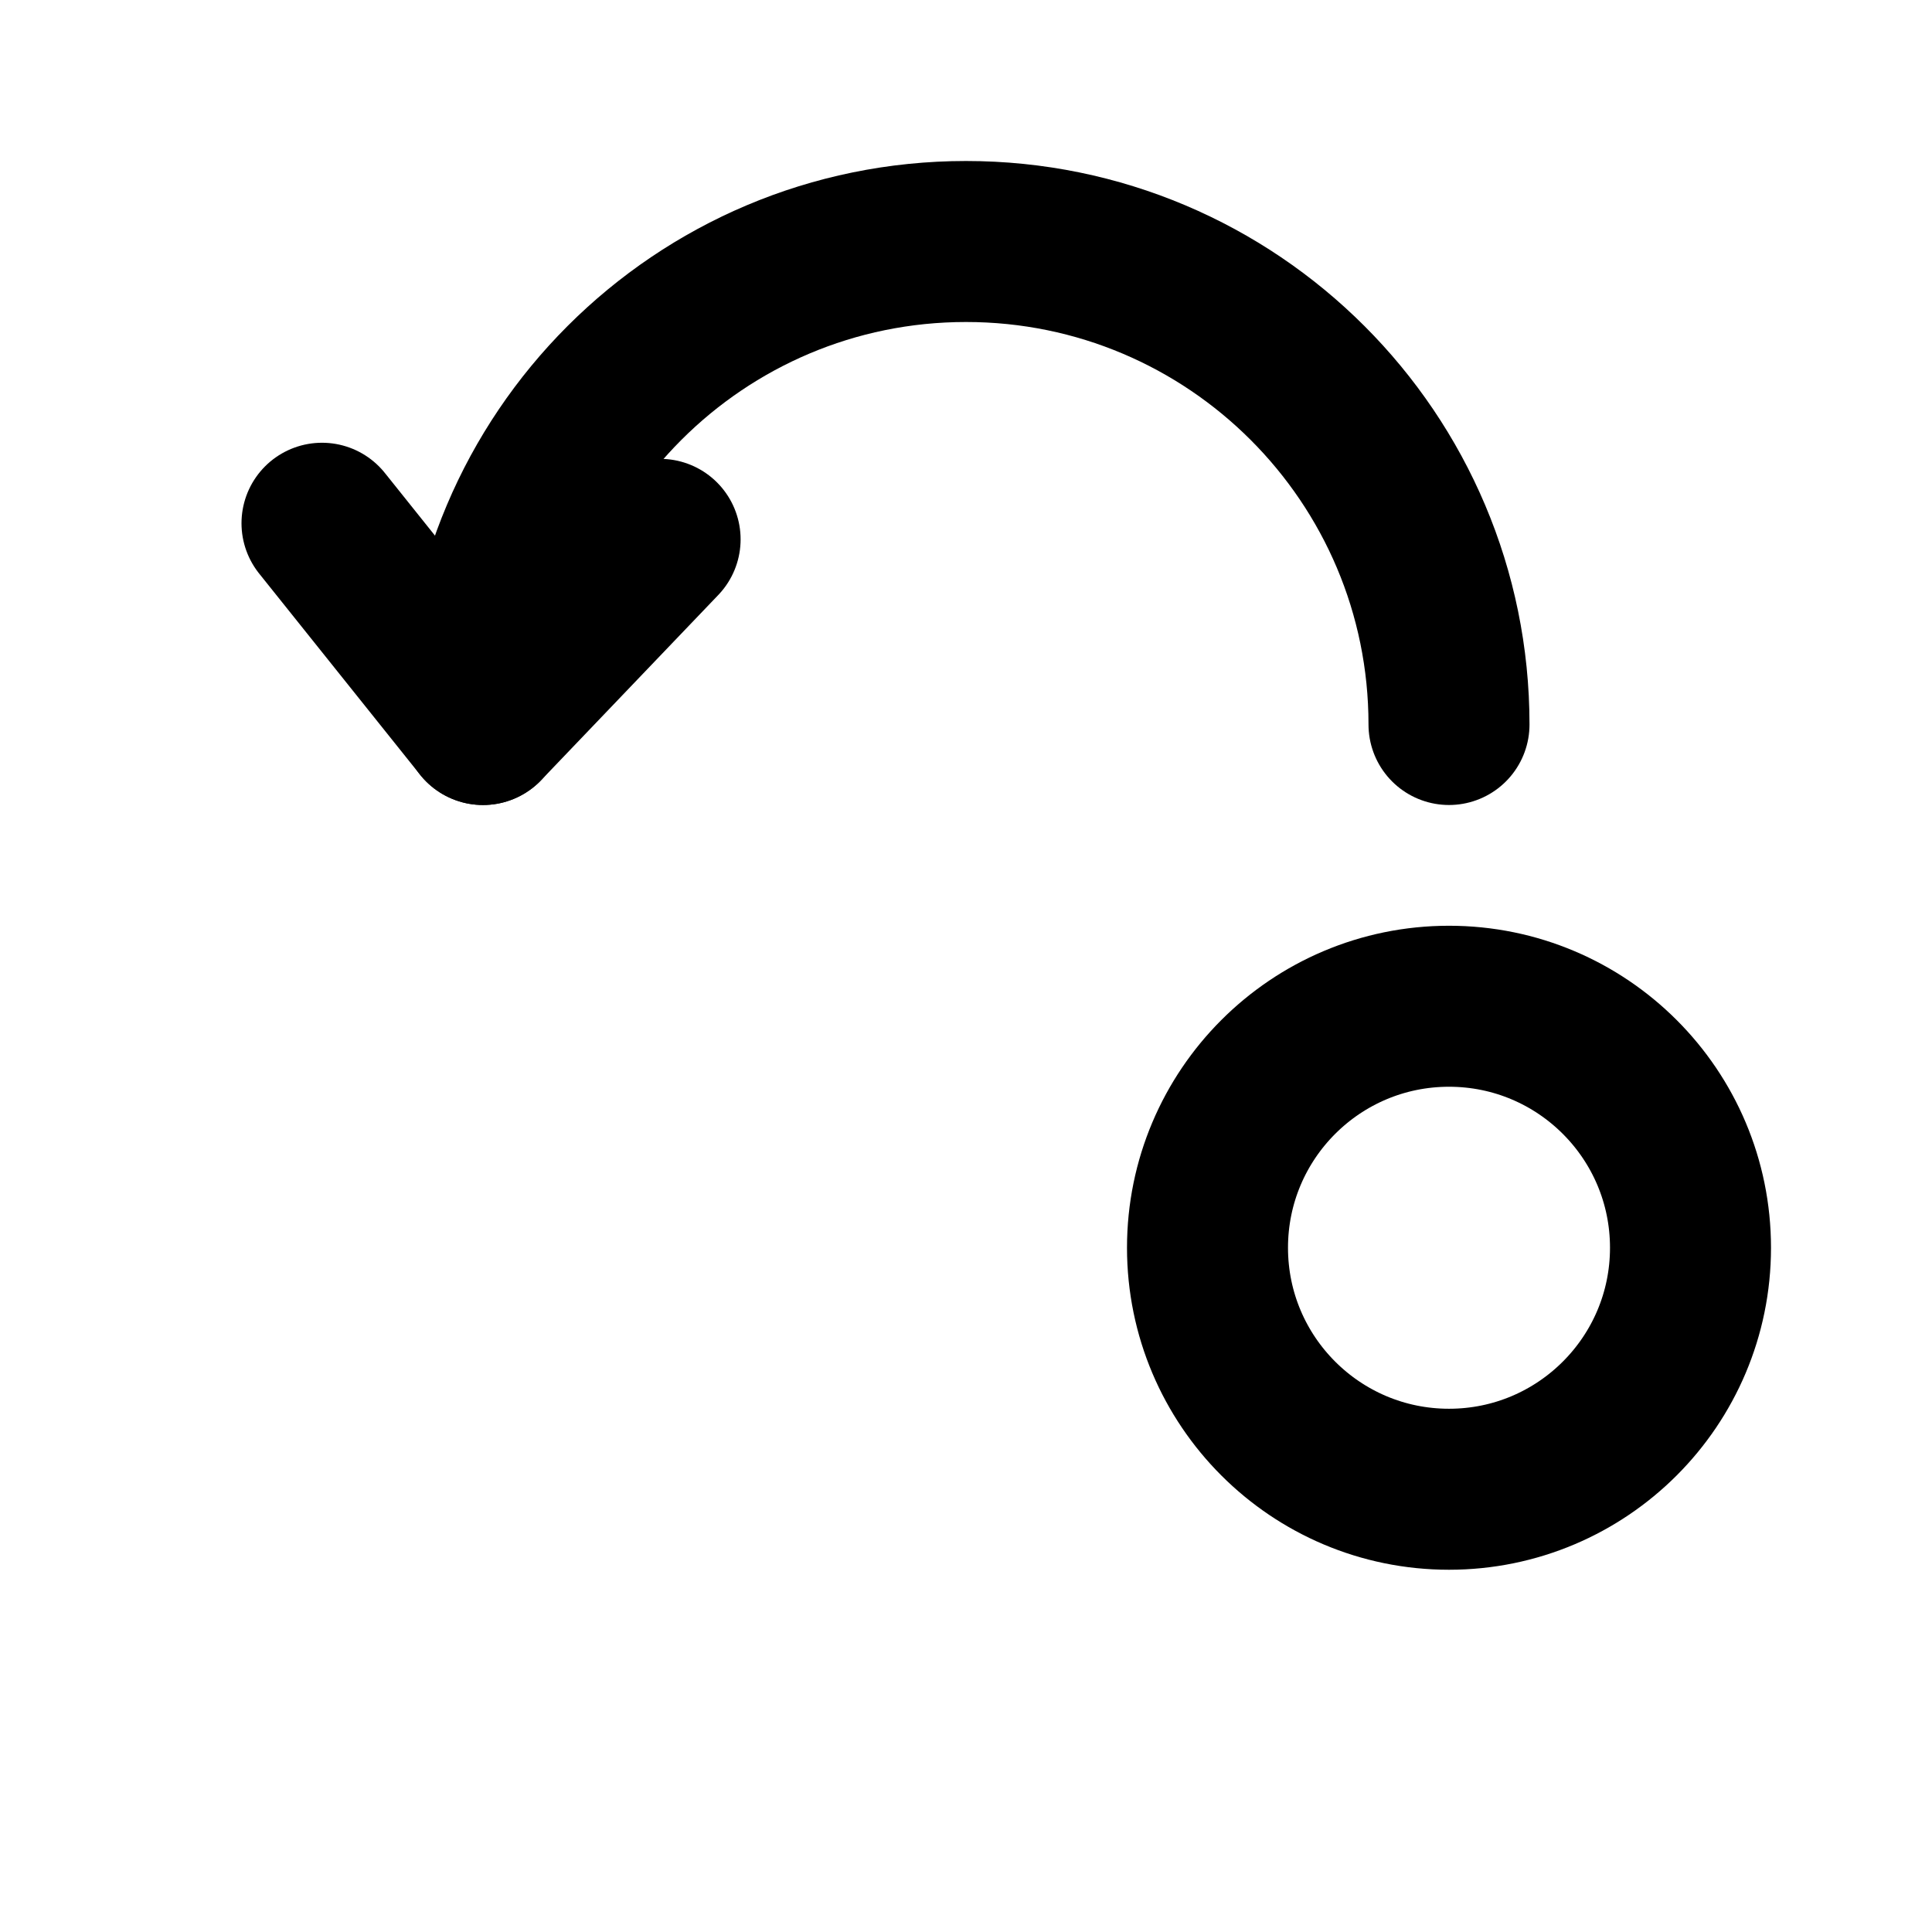
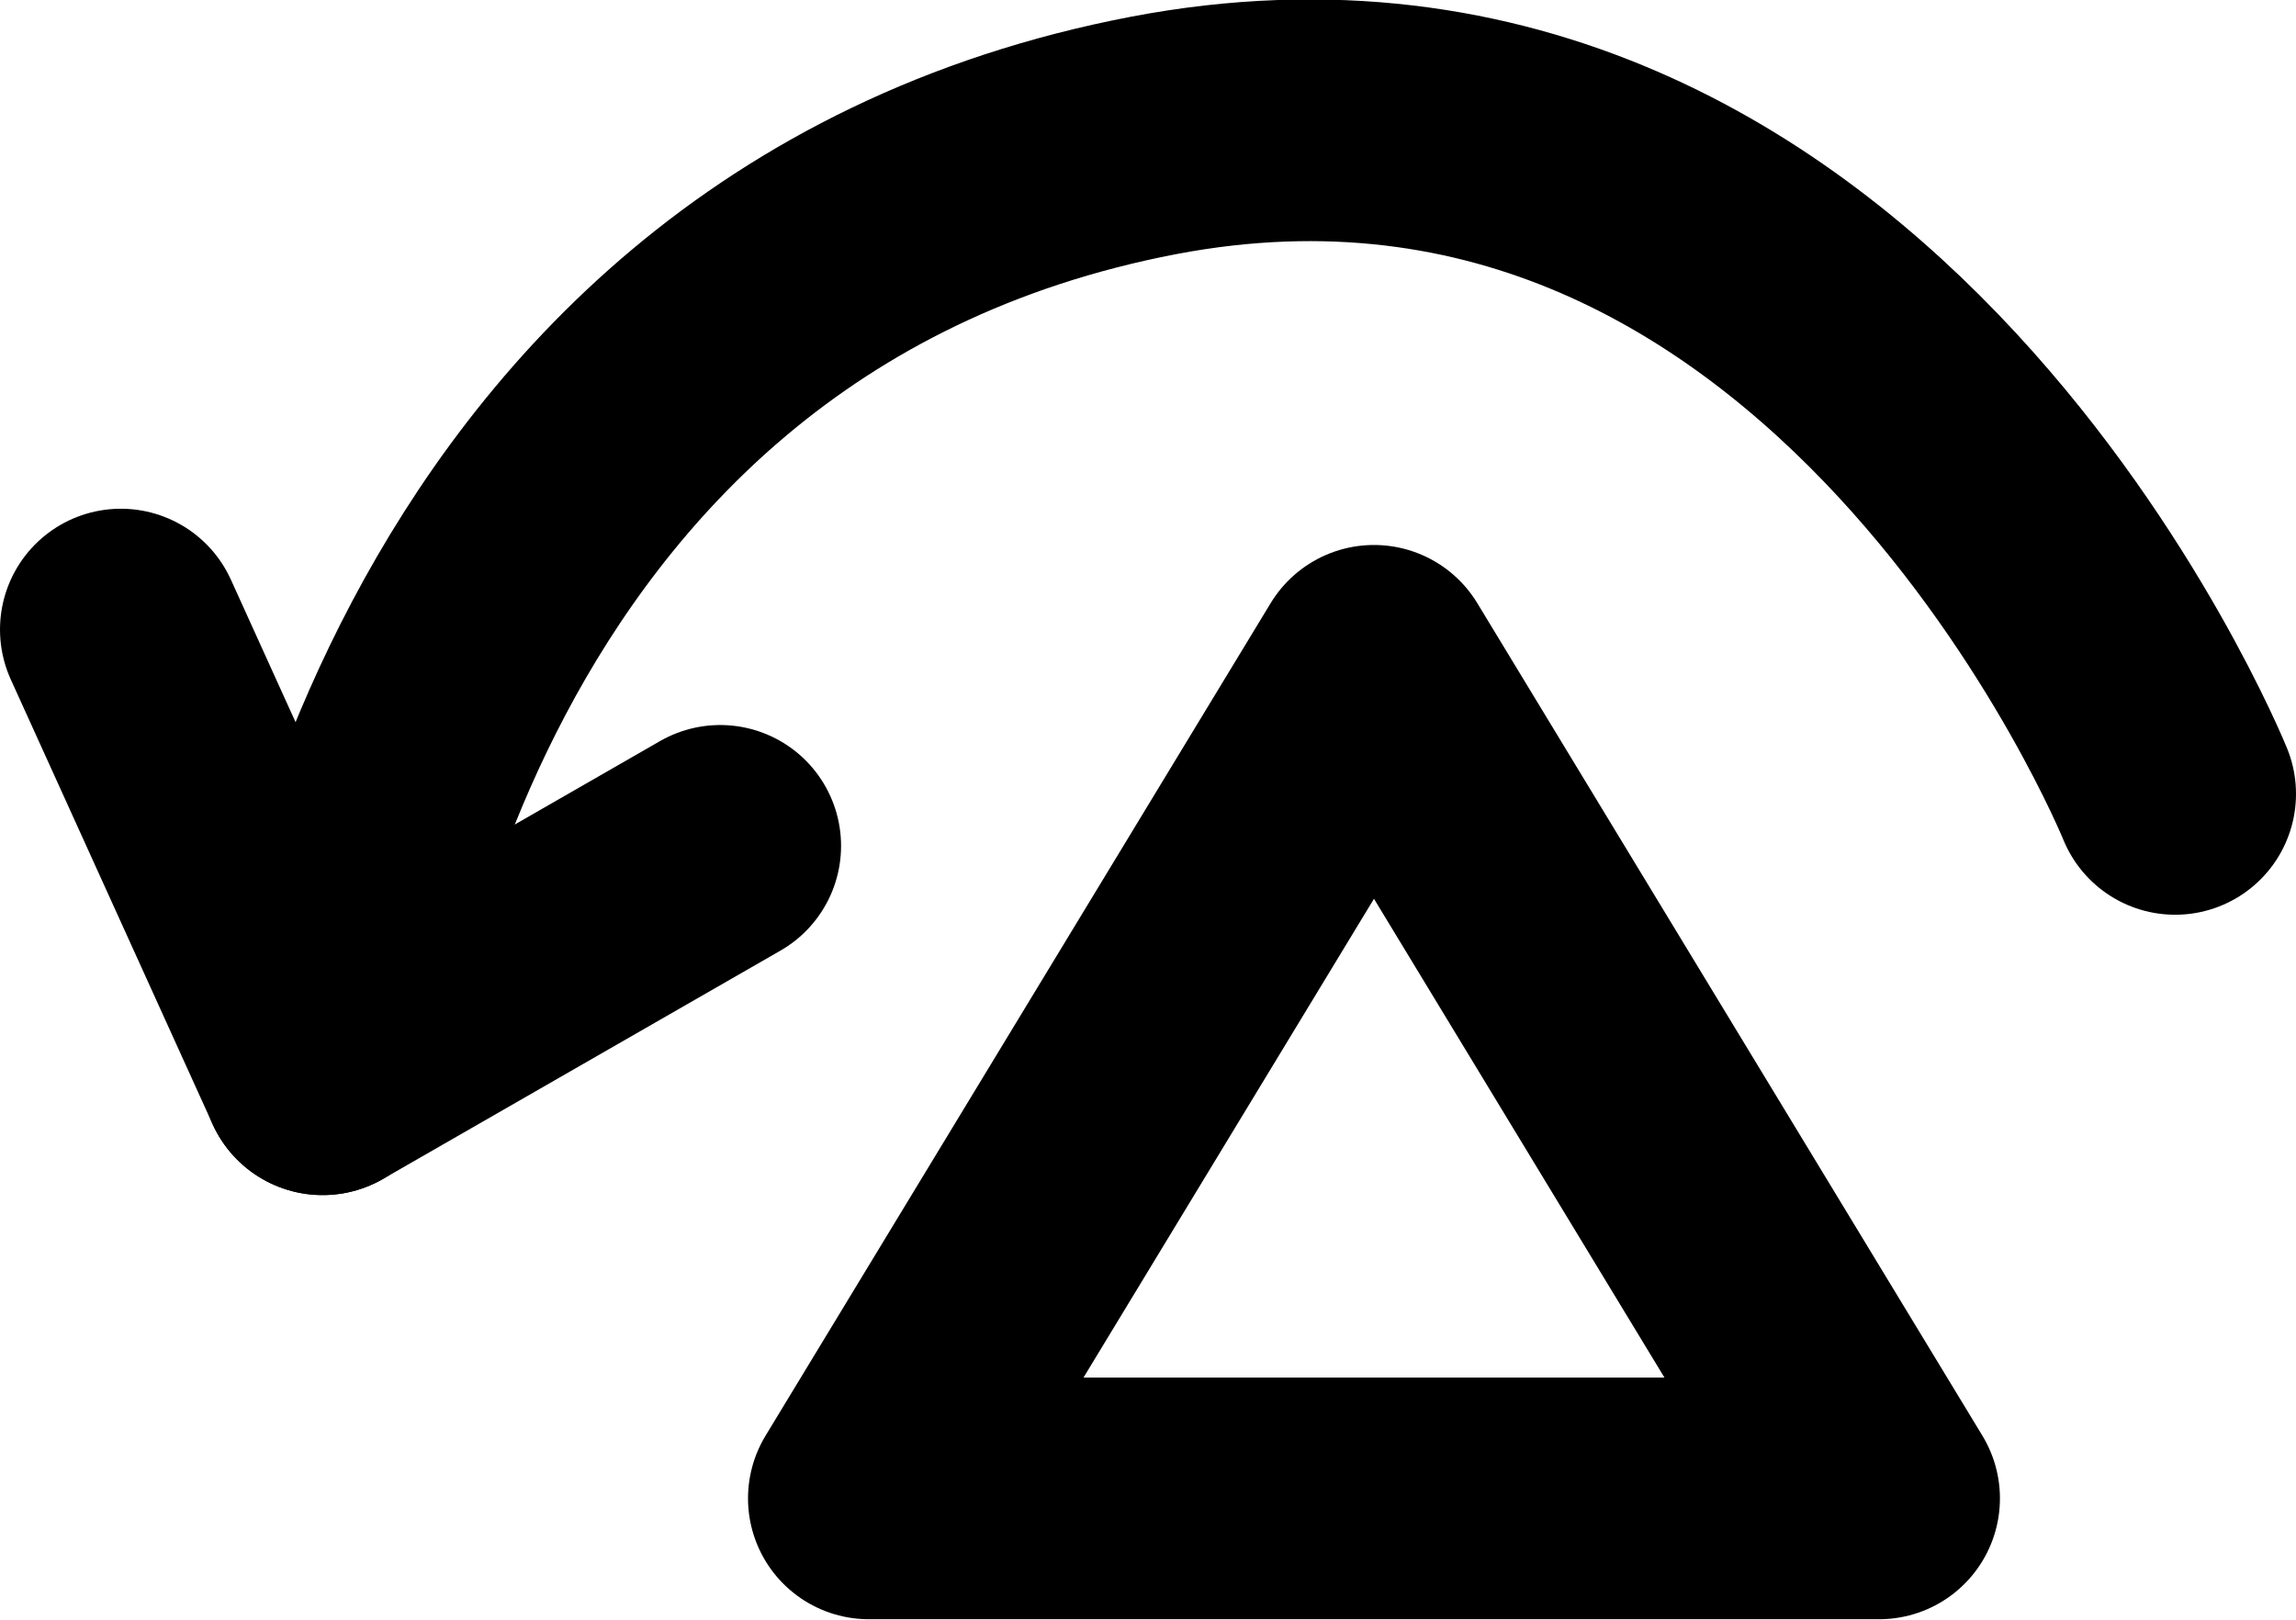
- <svg xmlns="http://www.w3.org/2000/svg" viewBox="0 0 24 24" fill="none" stroke="currentColor" stroke-width="2" stroke-linecap="round" stroke-linejoin="round">
-   <path d="M18,9A6,6 0 0 0 6,9" />
-   <path d="M4,6.5 L6,9 L8.2,6.7" />
-   <circle cx="18" cy="15.5" r="3" />
+ <svg xmlns="http://www.w3.org/2000/svg" id="a" data-name="Layer 1" viewBox="0 0 19 13.4">
+   <path d="M1,5.21l1.67,3.68,3.29-1.89" fill="none" stroke="#000" stroke-linecap="round" stroke-linejoin="round" stroke-width="2" />
+   <polygon points="7.19 12.4 11.37 5.51 15.55 12.4 7.19 12.4" fill="none" stroke="#000" stroke-linecap="round" stroke-linejoin="round" stroke-width="2" />
+   <path d="M2.67,8.89s.71-6.59,6.88-7.77C15.34.02,18,6.57,18,6.57" fill="none" stroke="#000" stroke-linecap="round" stroke-linejoin="round" stroke-width="2" />
</svg>
